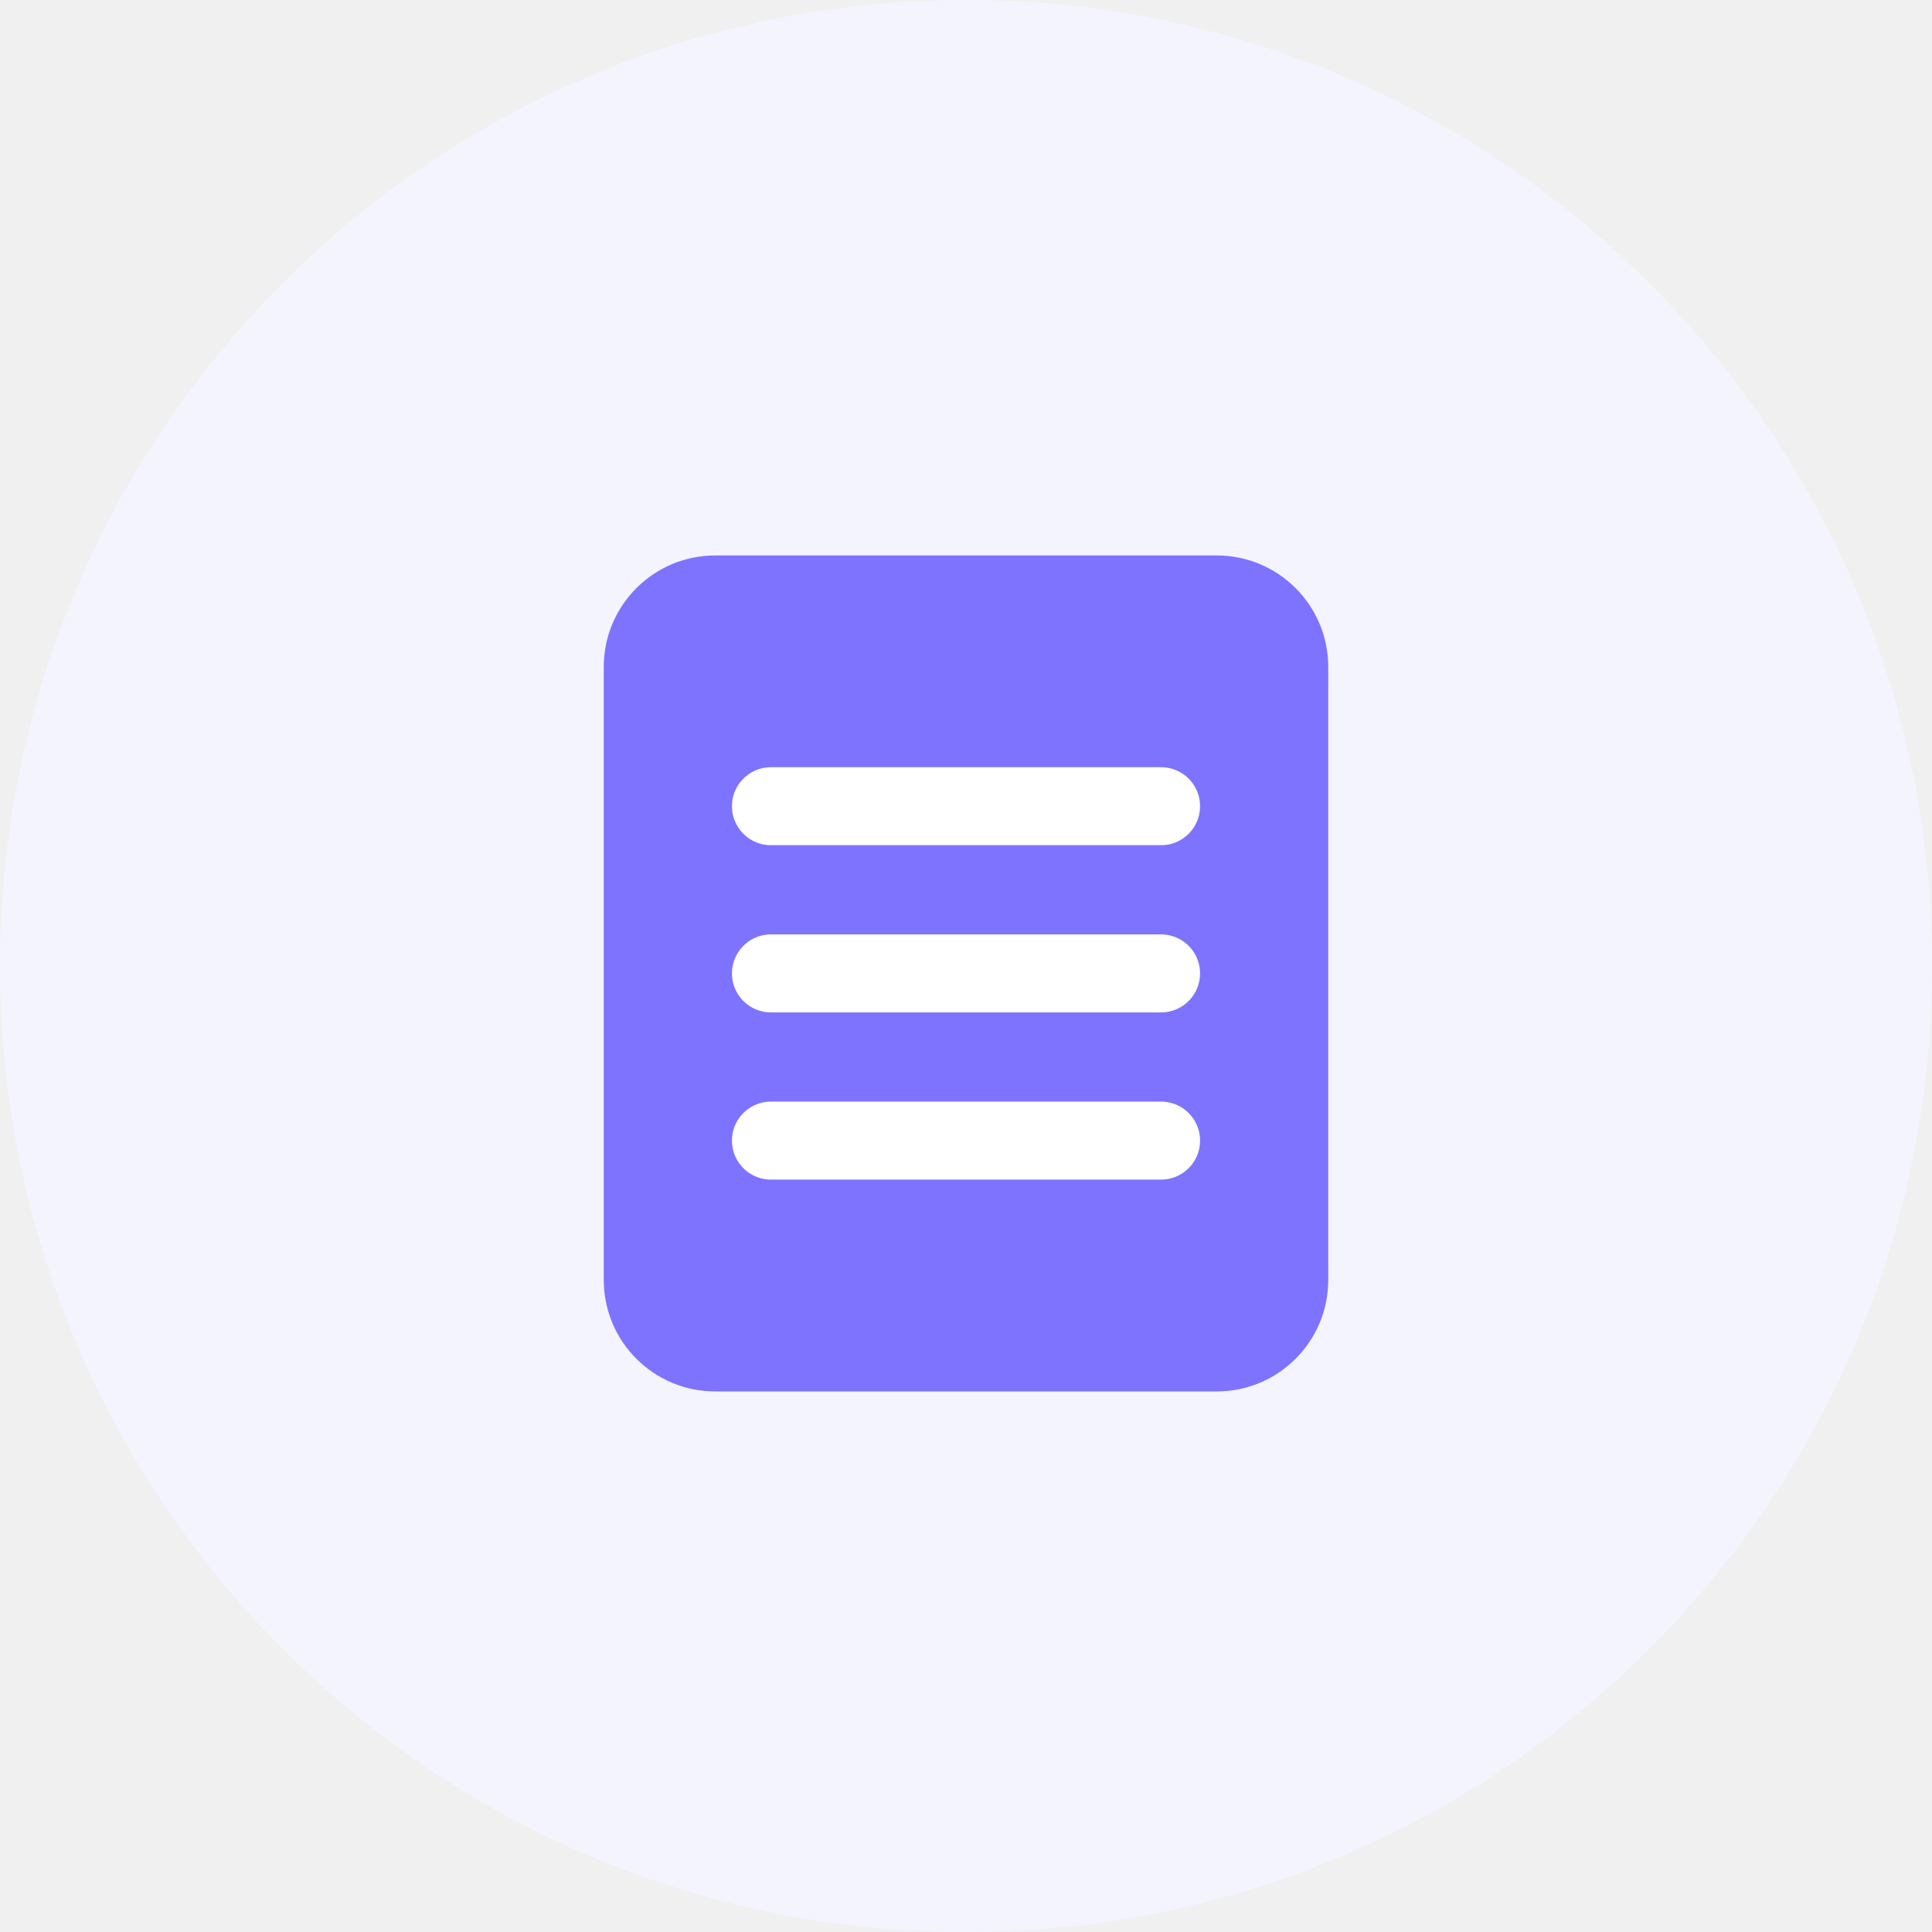
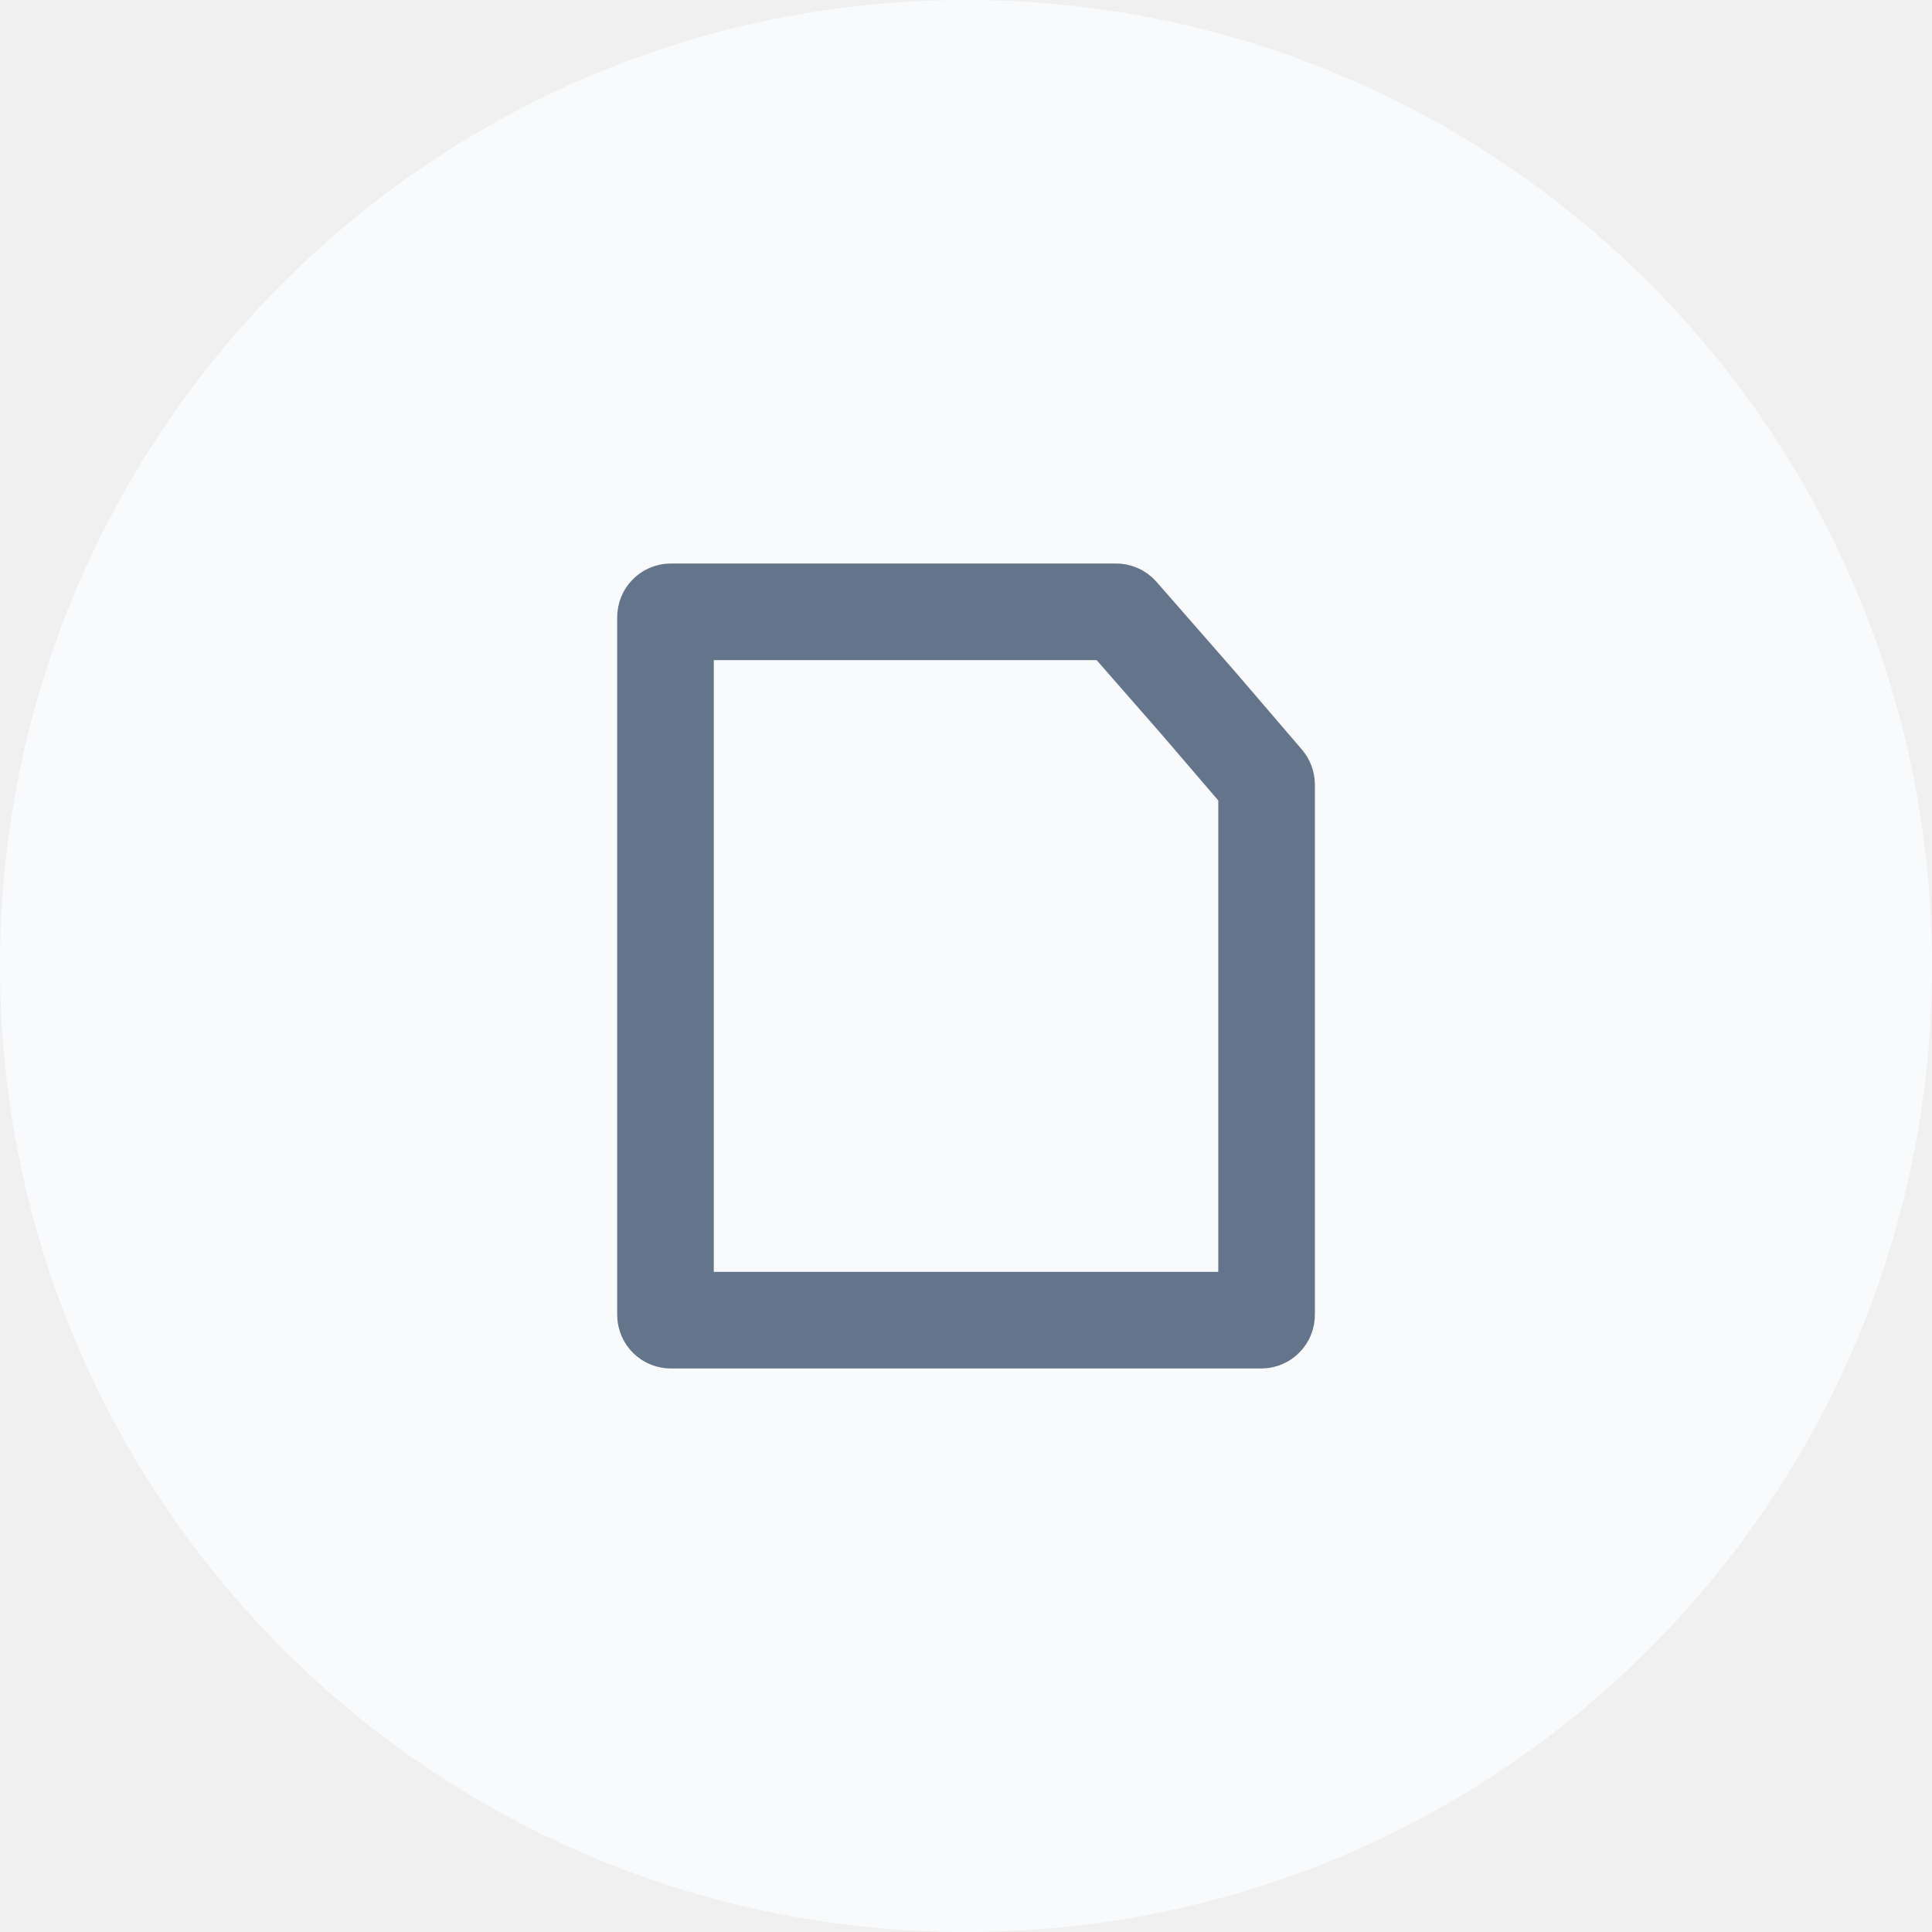
<svg xmlns="http://www.w3.org/2000/svg" width="24" height="24" viewBox="0 0 24 24" fill="none">
-   <circle cx="12" cy="12" r="12" fill="#F4F4FF" />
-   <rect x="7.5" y="6.9" width="9" height="10.385" rx="1.385" fill="#7E73FF" />
-   <path d="M9.577 10.015H14.423" stroke="white" stroke-width="0.969" stroke-linecap="round" />
-   <path d="M9.577 12.092H14.423" stroke="white" stroke-width="0.969" stroke-linecap="round" />
-   <path d="M9.577 14.169H14.423" stroke="white" stroke-width="0.969" stroke-linecap="round" />
+   <circle cx="12" cy="12" r="12" fill="#F8FAFC" />
+   <path d="M8.267 7.667C8.267 7.63 8.297 7.6 8.334 7.6H12H13.864C13.884 7.6 13.902 7.608 13.915 7.623L14.88 8.726L15.718 9.703C15.728 9.715 15.734 9.731 15.734 9.747V12V16.333C15.734 16.37 15.704 16.4 15.667 16.4H8.334C8.297 16.4 8.267 16.37 8.267 16.333V7.667Z" stroke="#64748B" stroke-width="1.2" />
</svg>
